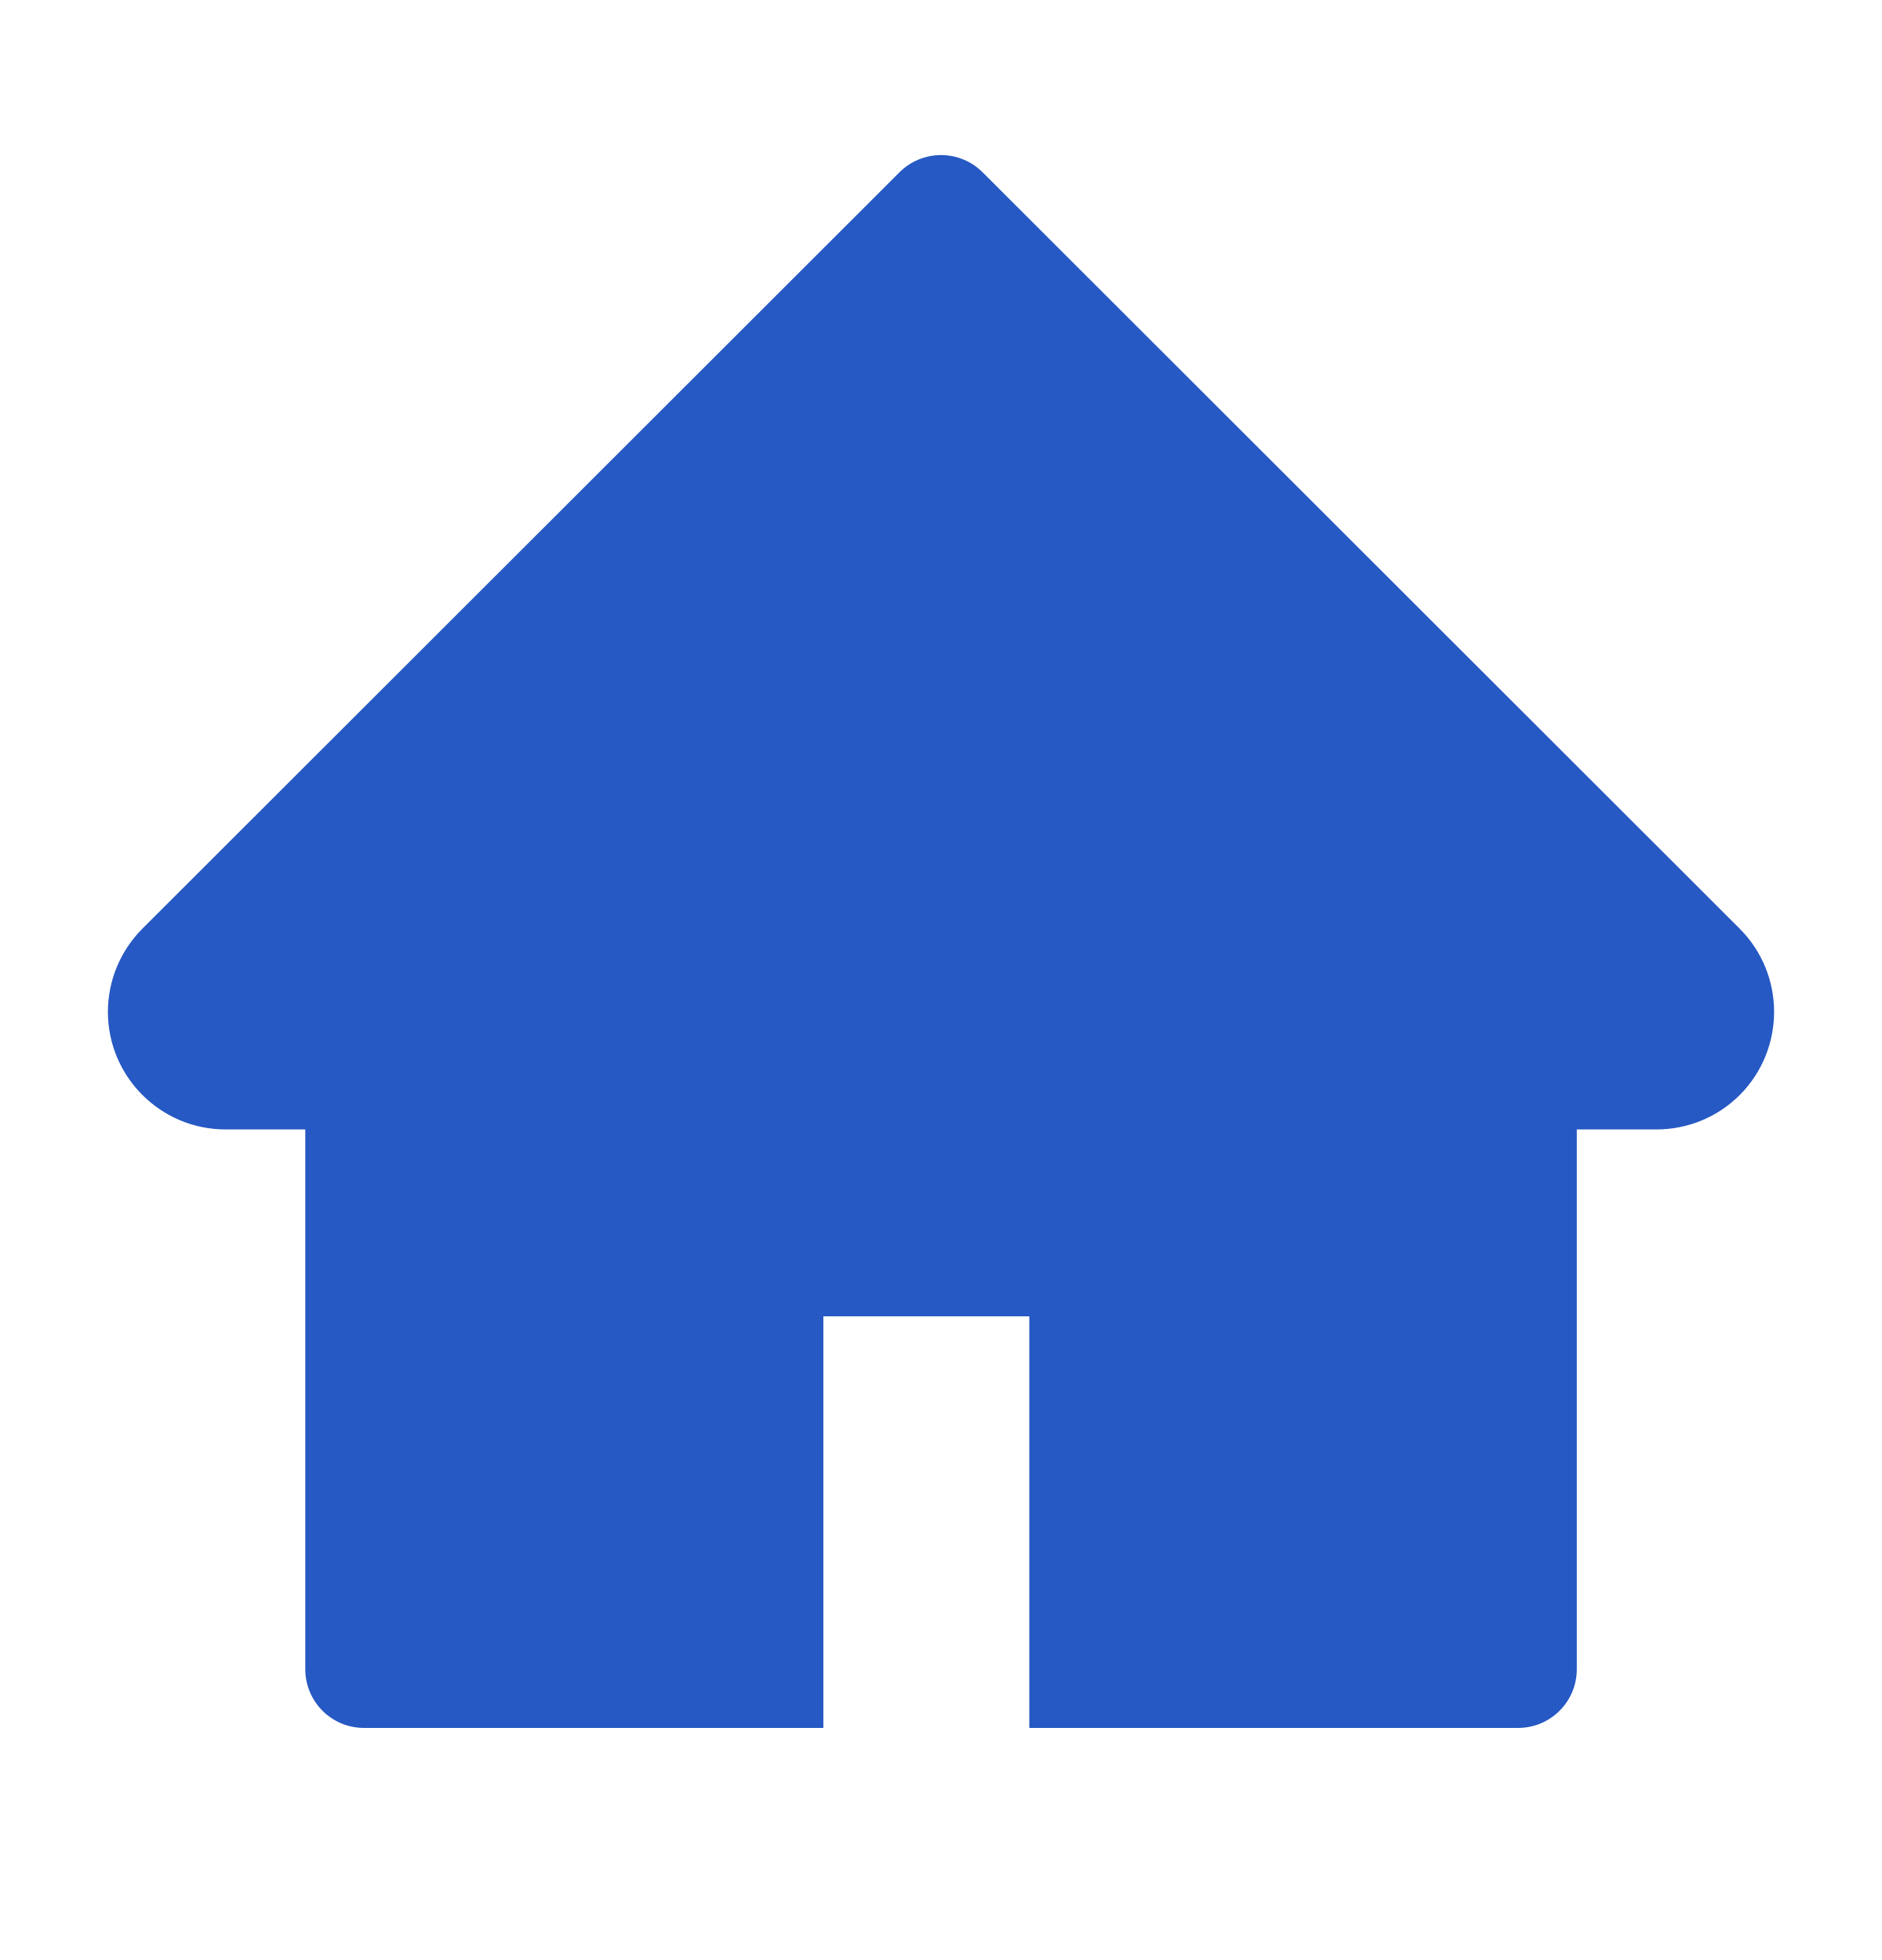
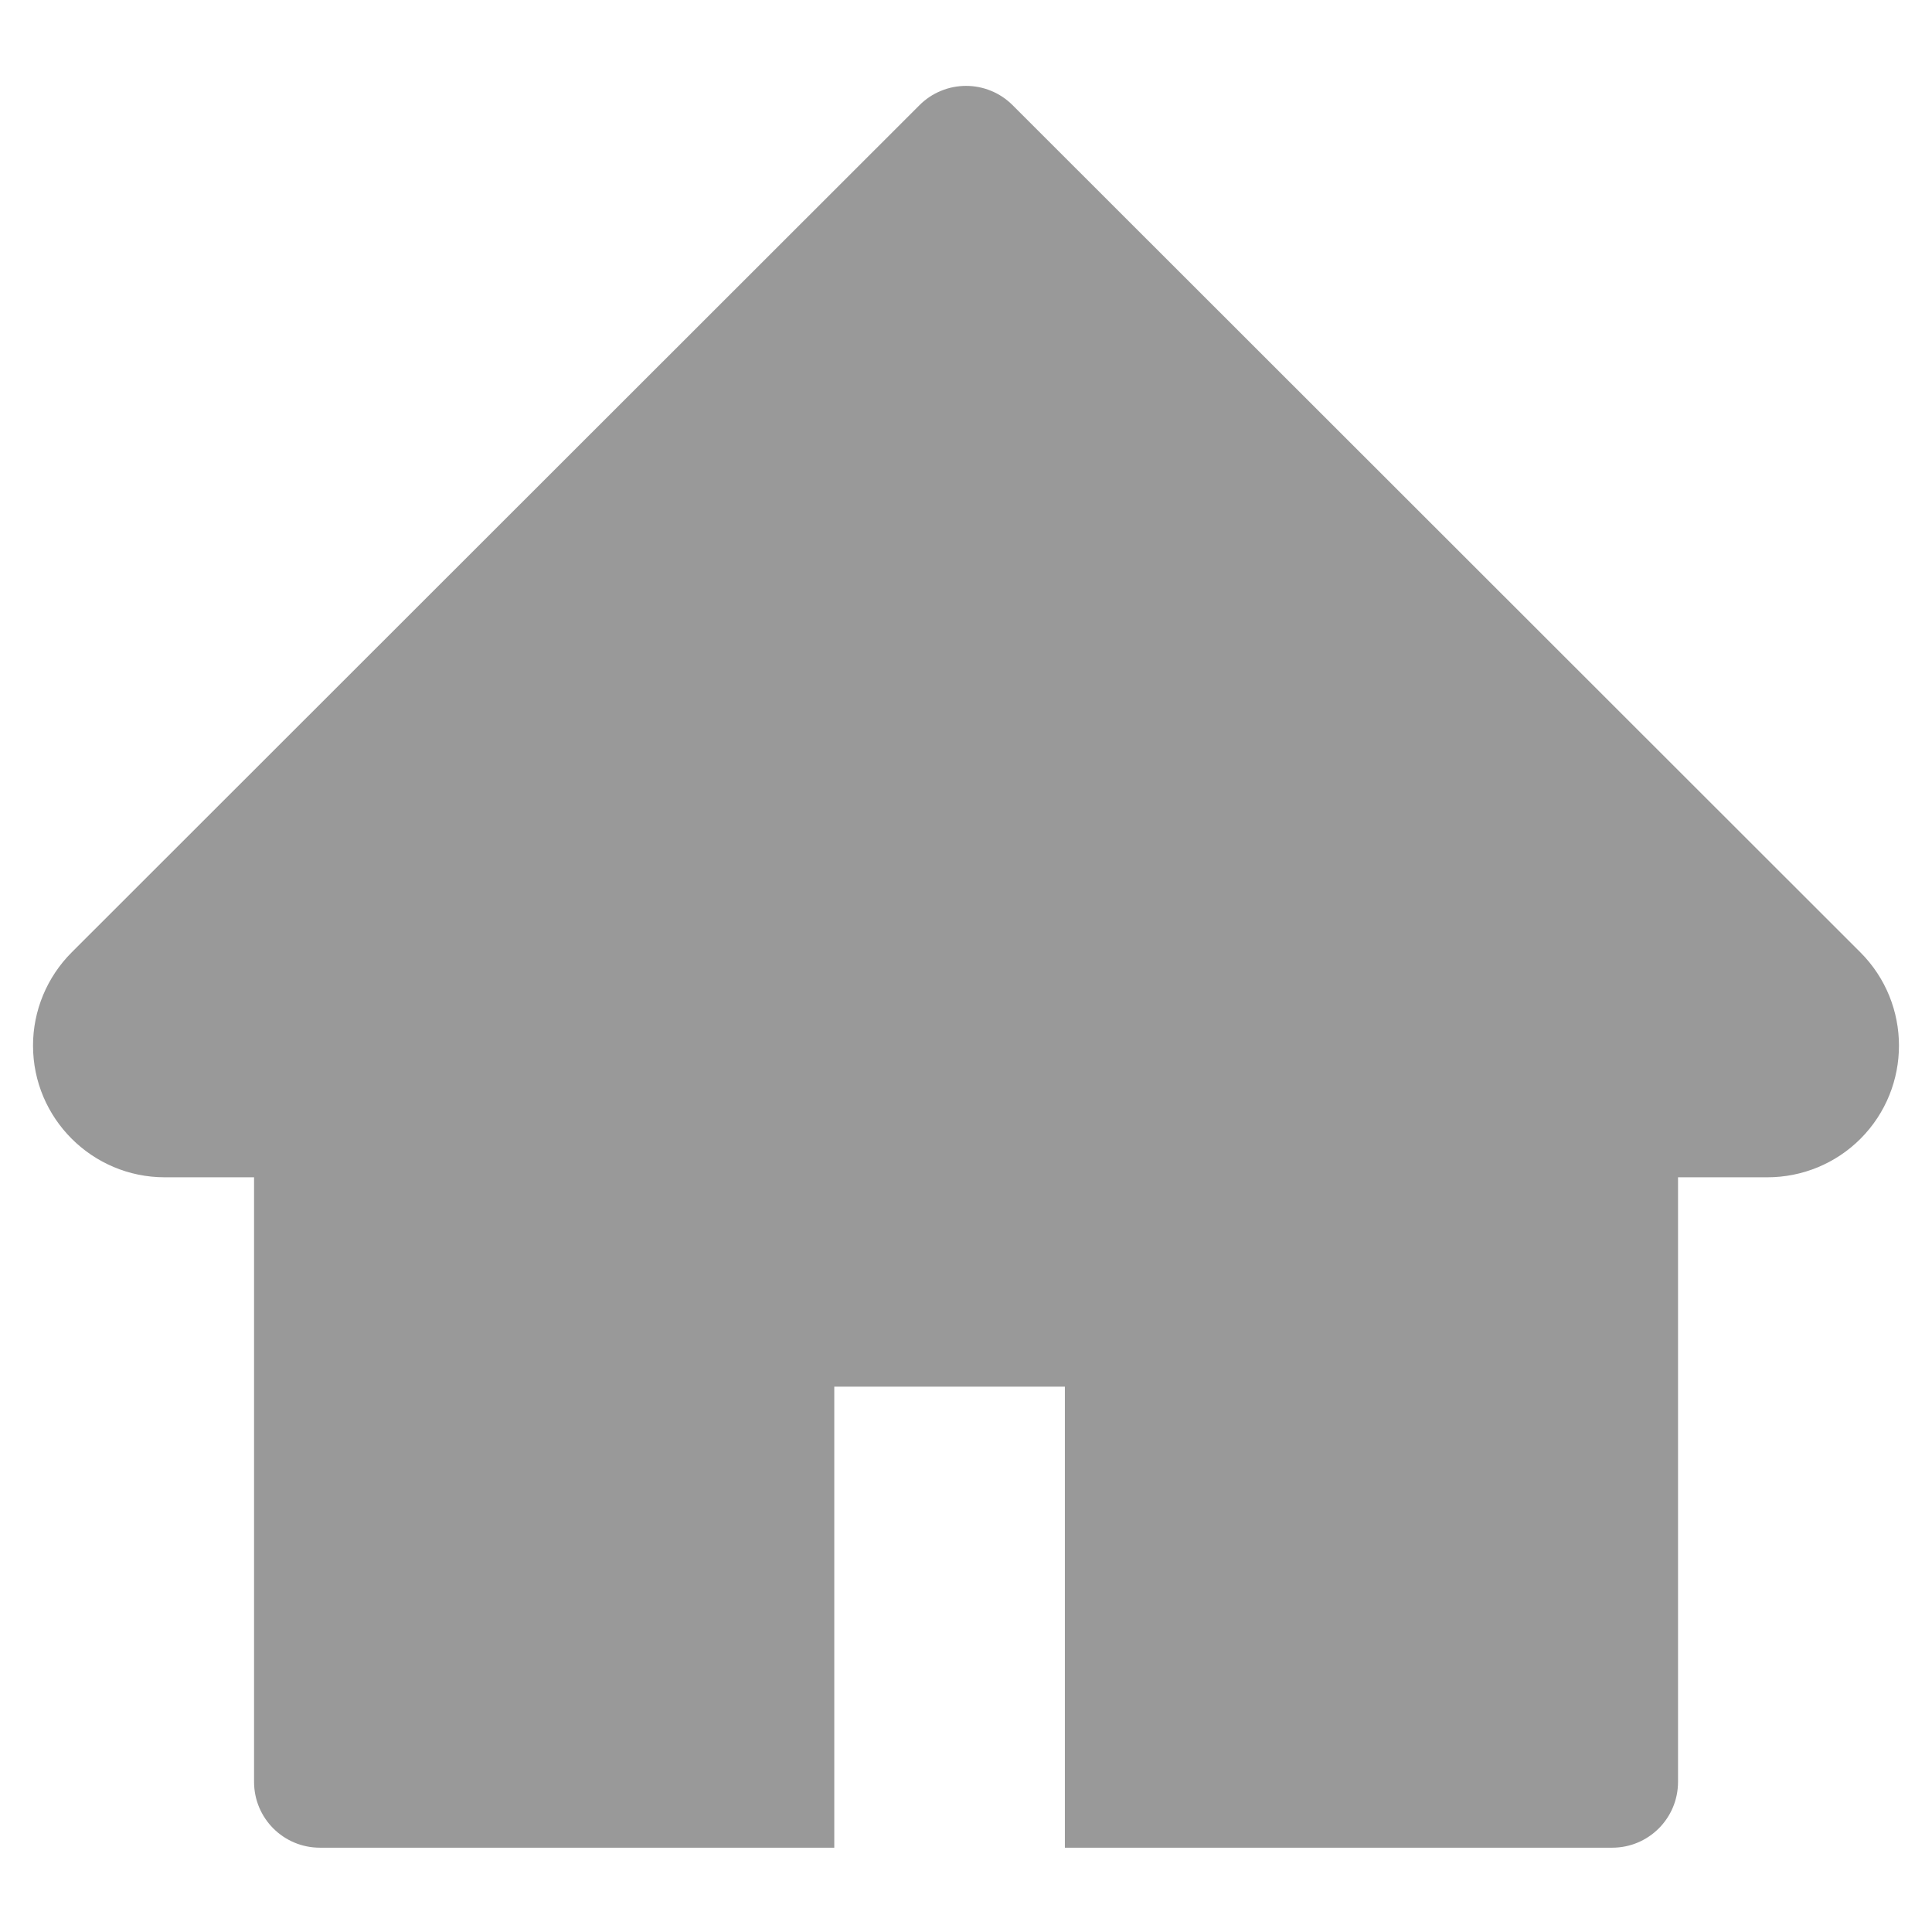
- <svg xmlns="http://www.w3.org/2000/svg" width="24" height="25" viewBox="0 0 24 25" fill="none">
-   <path d="M22.184 11.844L12.53 2.197C12.461 2.128 12.378 2.072 12.287 2.035C12.196 1.997 12.099 1.978 12.001 1.978C11.902 1.978 11.805 1.997 11.714 2.035C11.623 2.072 11.54 2.128 11.471 2.197L1.817 11.844C1.535 12.126 1.376 12.508 1.376 12.906C1.376 13.734 2.049 14.406 2.876 14.406H3.893V21.29C3.893 21.705 4.228 22.04 4.643 22.04H10.5V16.79H13.126V22.04H19.358C19.773 22.04 20.108 21.705 20.108 21.29V14.406H21.125C21.523 14.406 21.905 14.249 22.187 13.966C22.77 13.38 22.77 12.43 22.184 11.844Z" fill="#2659C3" />
+ <svg xmlns="http://www.w3.org/2000/svg" width="22" height="22" viewBox="0 0 22 22" fill="none">
+   <path d="M21.184 10.844L11.53 1.197C11.461 1.128 11.378 1.072 11.287 1.035C11.196 0.997 11.099 0.978 11.001 0.978C10.902 0.978 10.805 0.997 10.714 1.035C10.623 1.072 10.54 1.128 10.471 1.197L0.817 10.844C0.535 11.126 0.376 11.508 0.376 11.906C0.376 12.734 1.049 13.406 1.876 13.406H2.893V20.29C2.893 20.705 3.228 21.04 3.643 21.04H9.5V15.79H12.126V21.04H18.358C18.773 21.04 19.108 20.705 19.108 20.29V13.406H20.125C20.523 13.406 20.905 13.249 21.187 12.966C21.77 12.38 21.77 11.43 21.184 10.844V10.844Z" fill="#999999" />
</svg>
